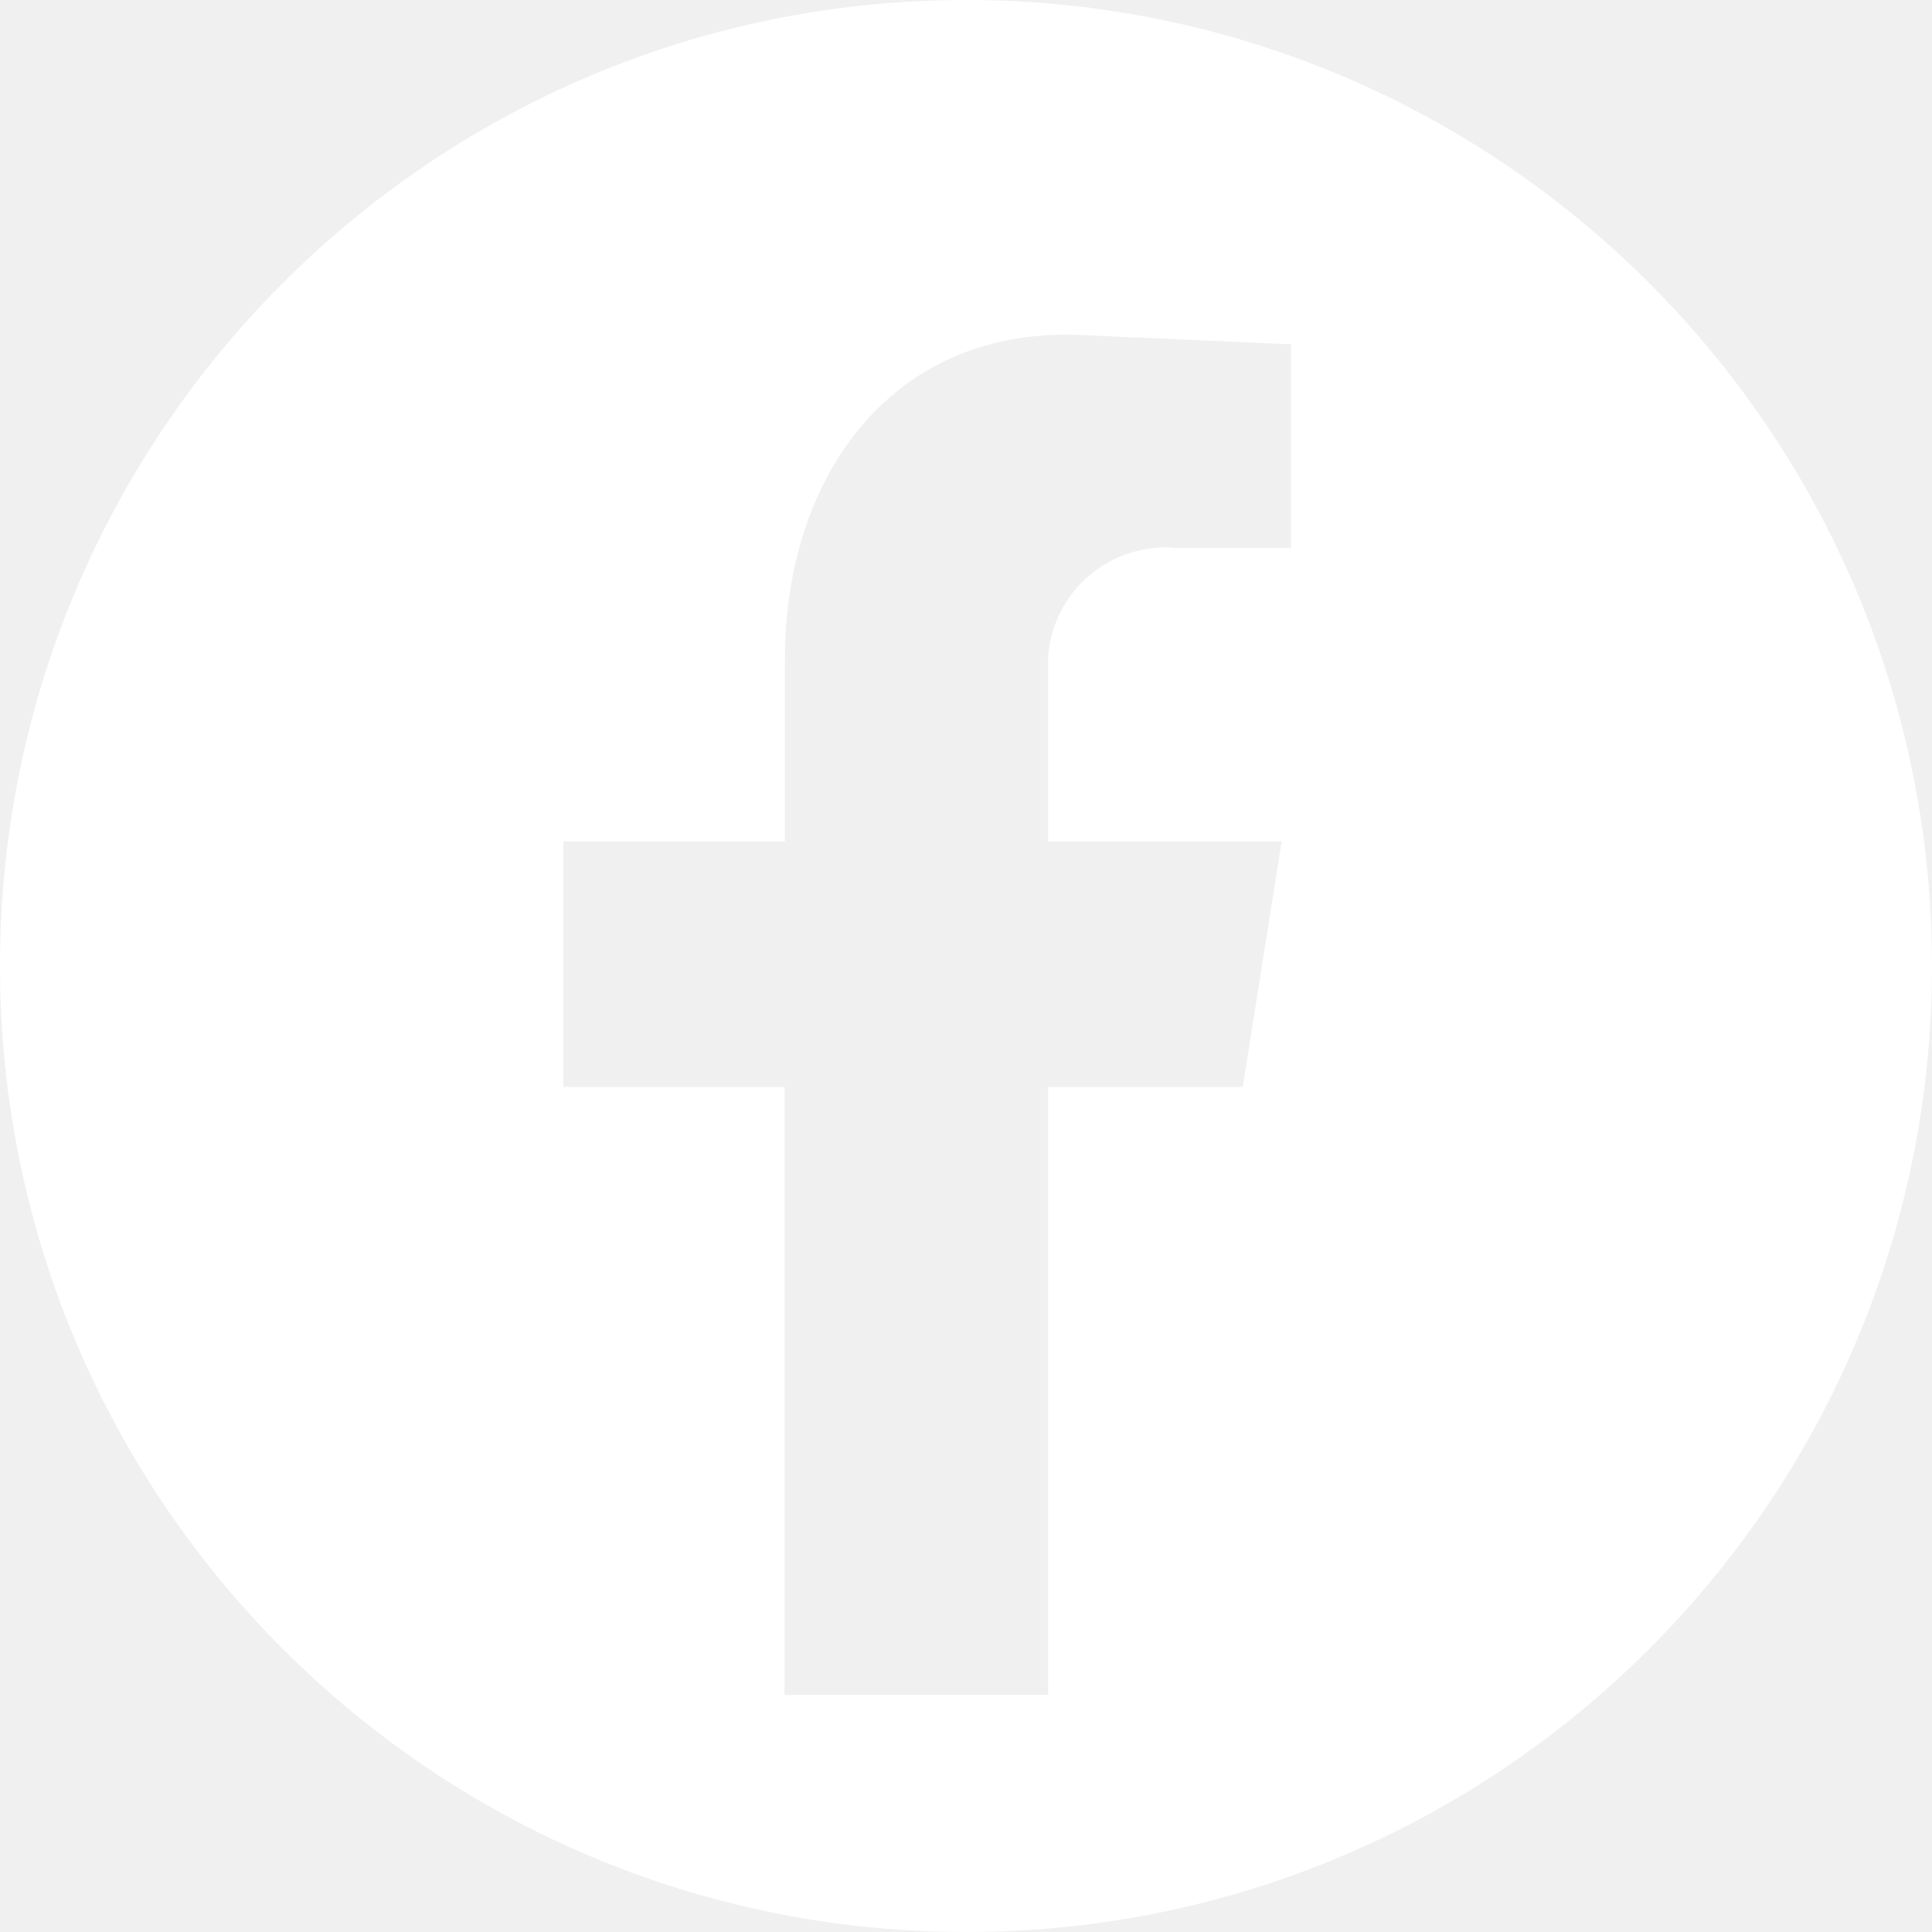
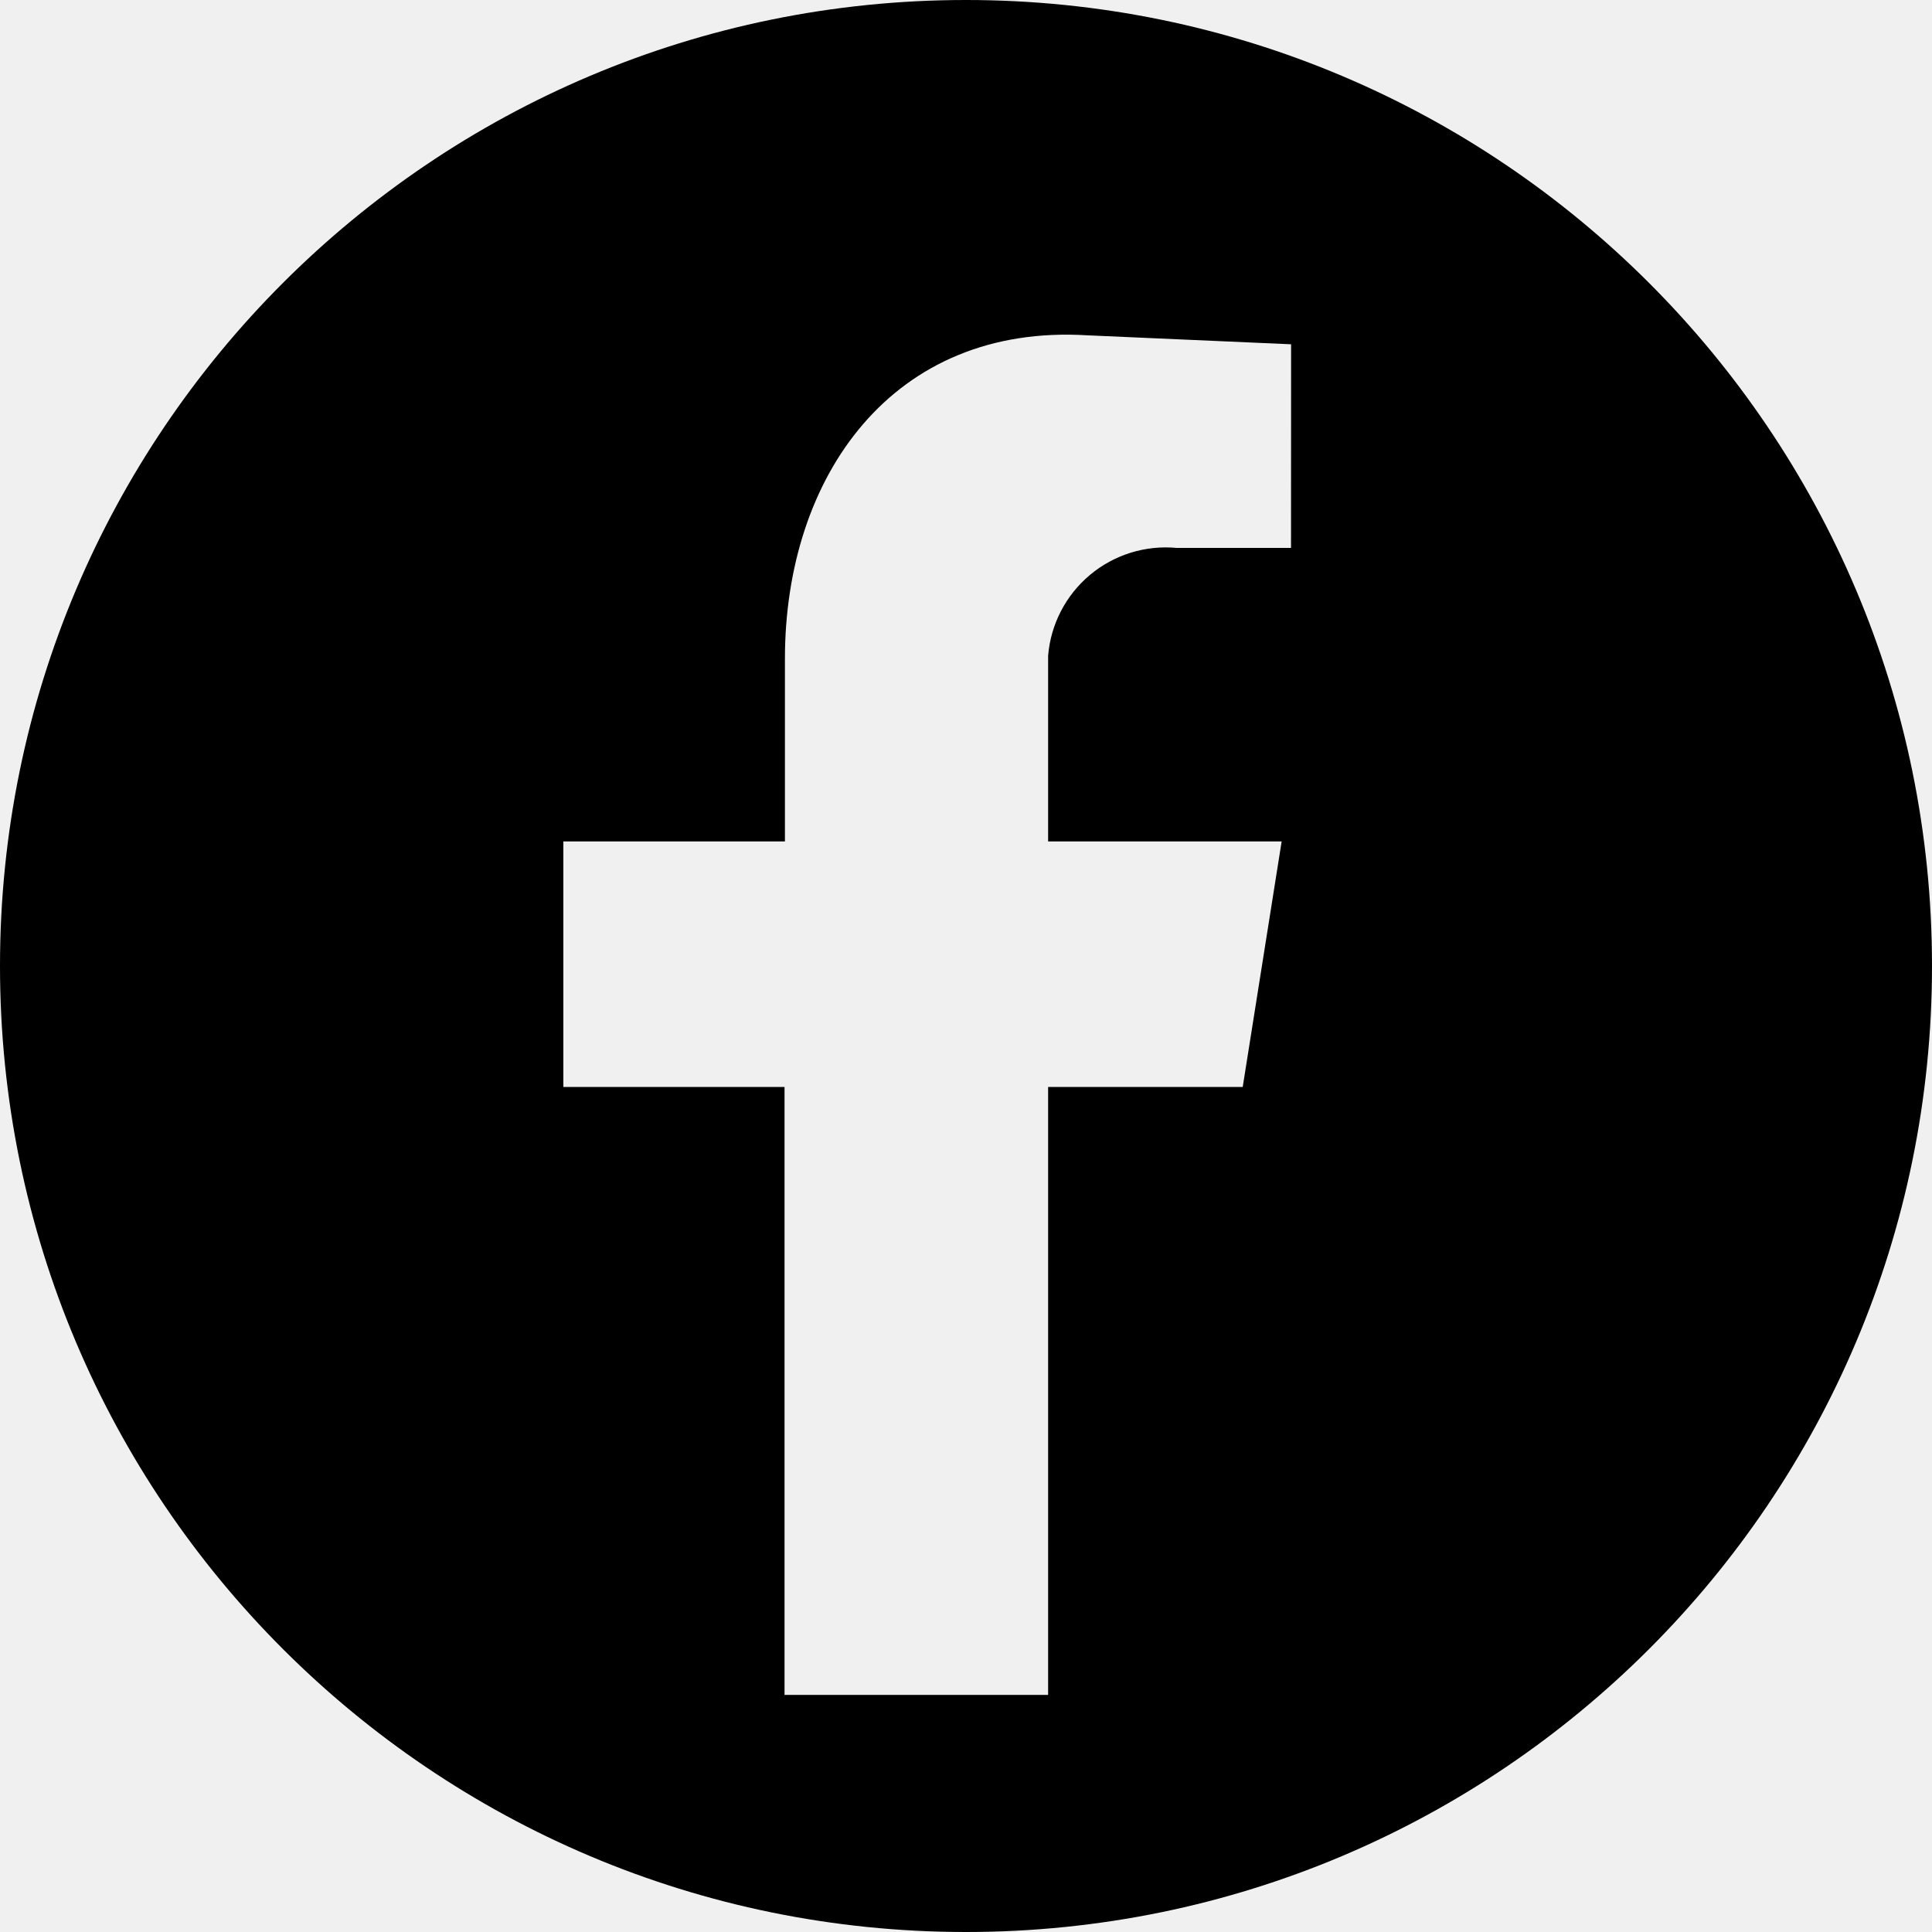
<svg xmlns="http://www.w3.org/2000/svg" width="24.562" height="24.562" viewBox="0 0 24.562 24.562" fill="currentColor">
-   <path d="M0 0a12.281 12.281 0 0 0-12.281-12.281A12.281 12.281 0 0 0-24.562 0a12.281 12.281 0 0 0 12.281 12.281A12.281 12.281 0 0 0 0 0m-8.149-5.315H-9.6a1.5 1.5 0 0 0-1.637 1.371v2.36h2.969l-.495 3.122h-2.474v7.729h-3.351V1.538H-17.4v-3.122h2.817v-2.322c0-2.323 1.371-4.264 3.846-4.112l2.589.114z" transform="translate(24.562 12.281)" style="fill:#fff" />
+   <path d="M0 0a12.281 12.281 0 0 0-12.281-12.281A12.281 12.281 0 0 0-24.562 0a12.281 12.281 0 0 0 12.281 12.281A12.281 12.281 0 0 0 0 0m-8.149-5.315H-9.6a1.5 1.5 0 0 0-1.637 1.371v2.36h2.969l-.495 3.122h-2.474v7.729h-3.351V1.538H-17.4v-3.122h2.817v-2.322c0-2.323 1.371-4.264 3.846-4.112l2.589.114z" transform="translate(24.562 12.281)" />
</svg>
